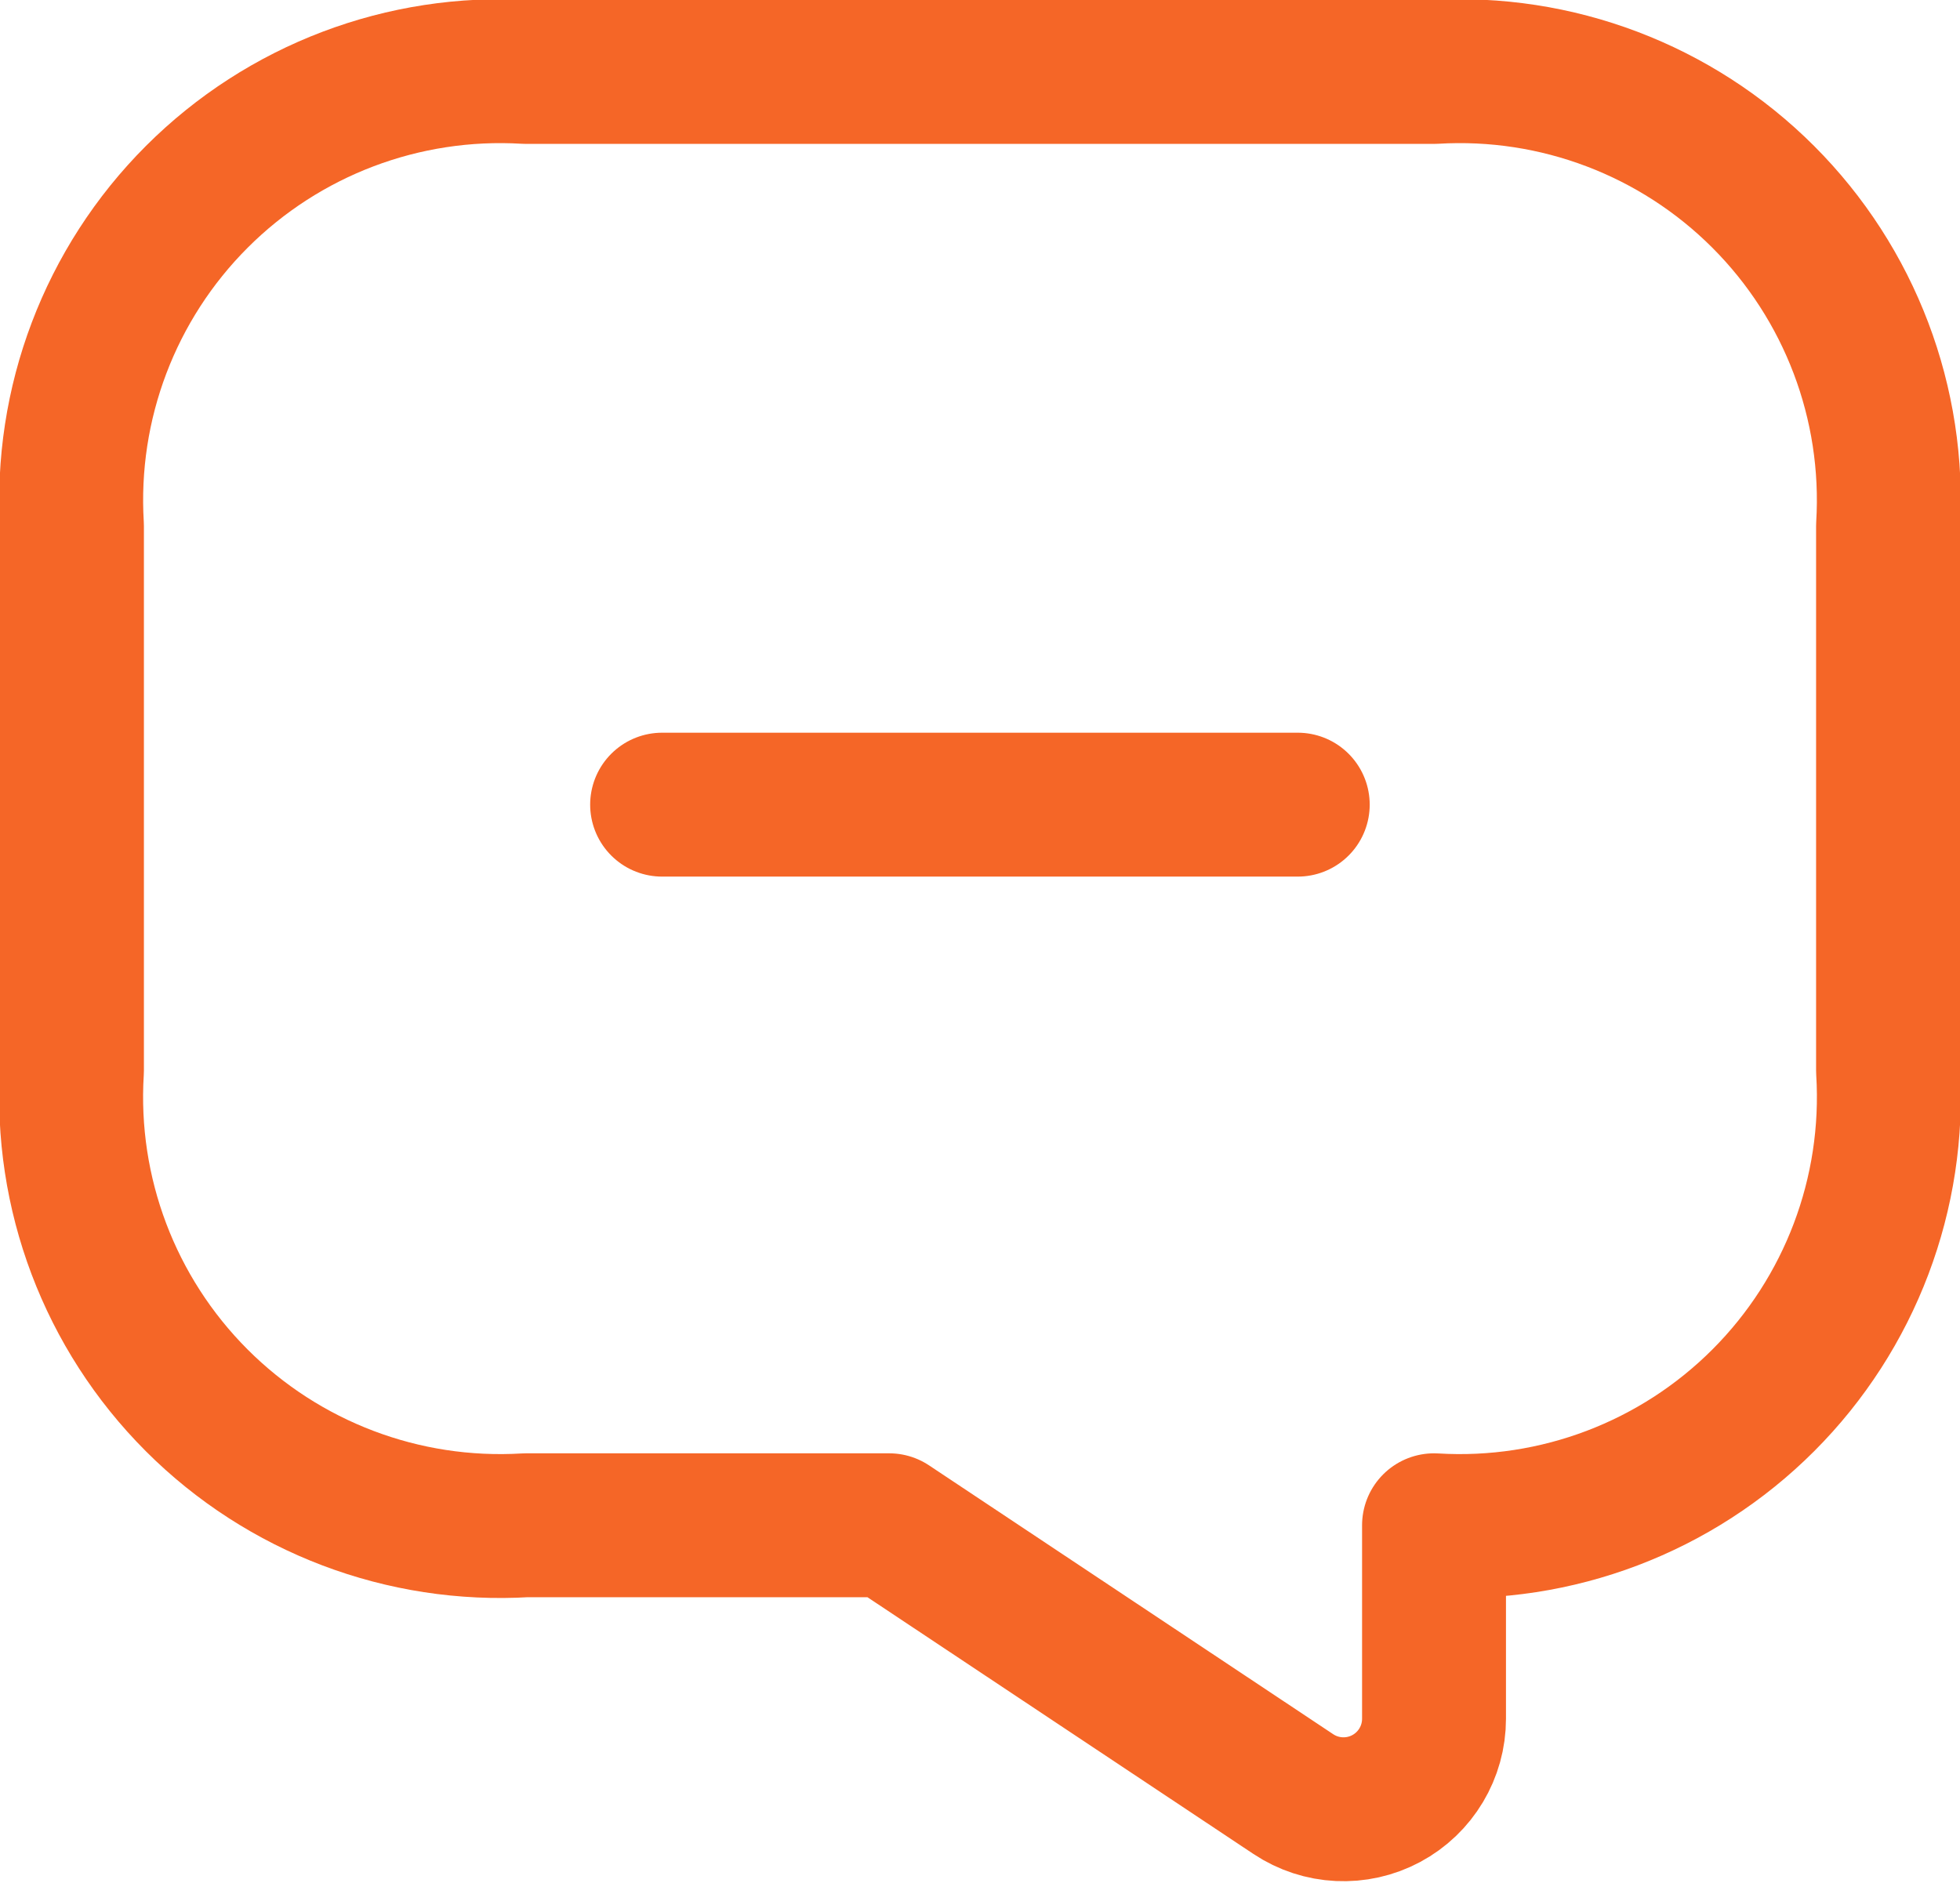
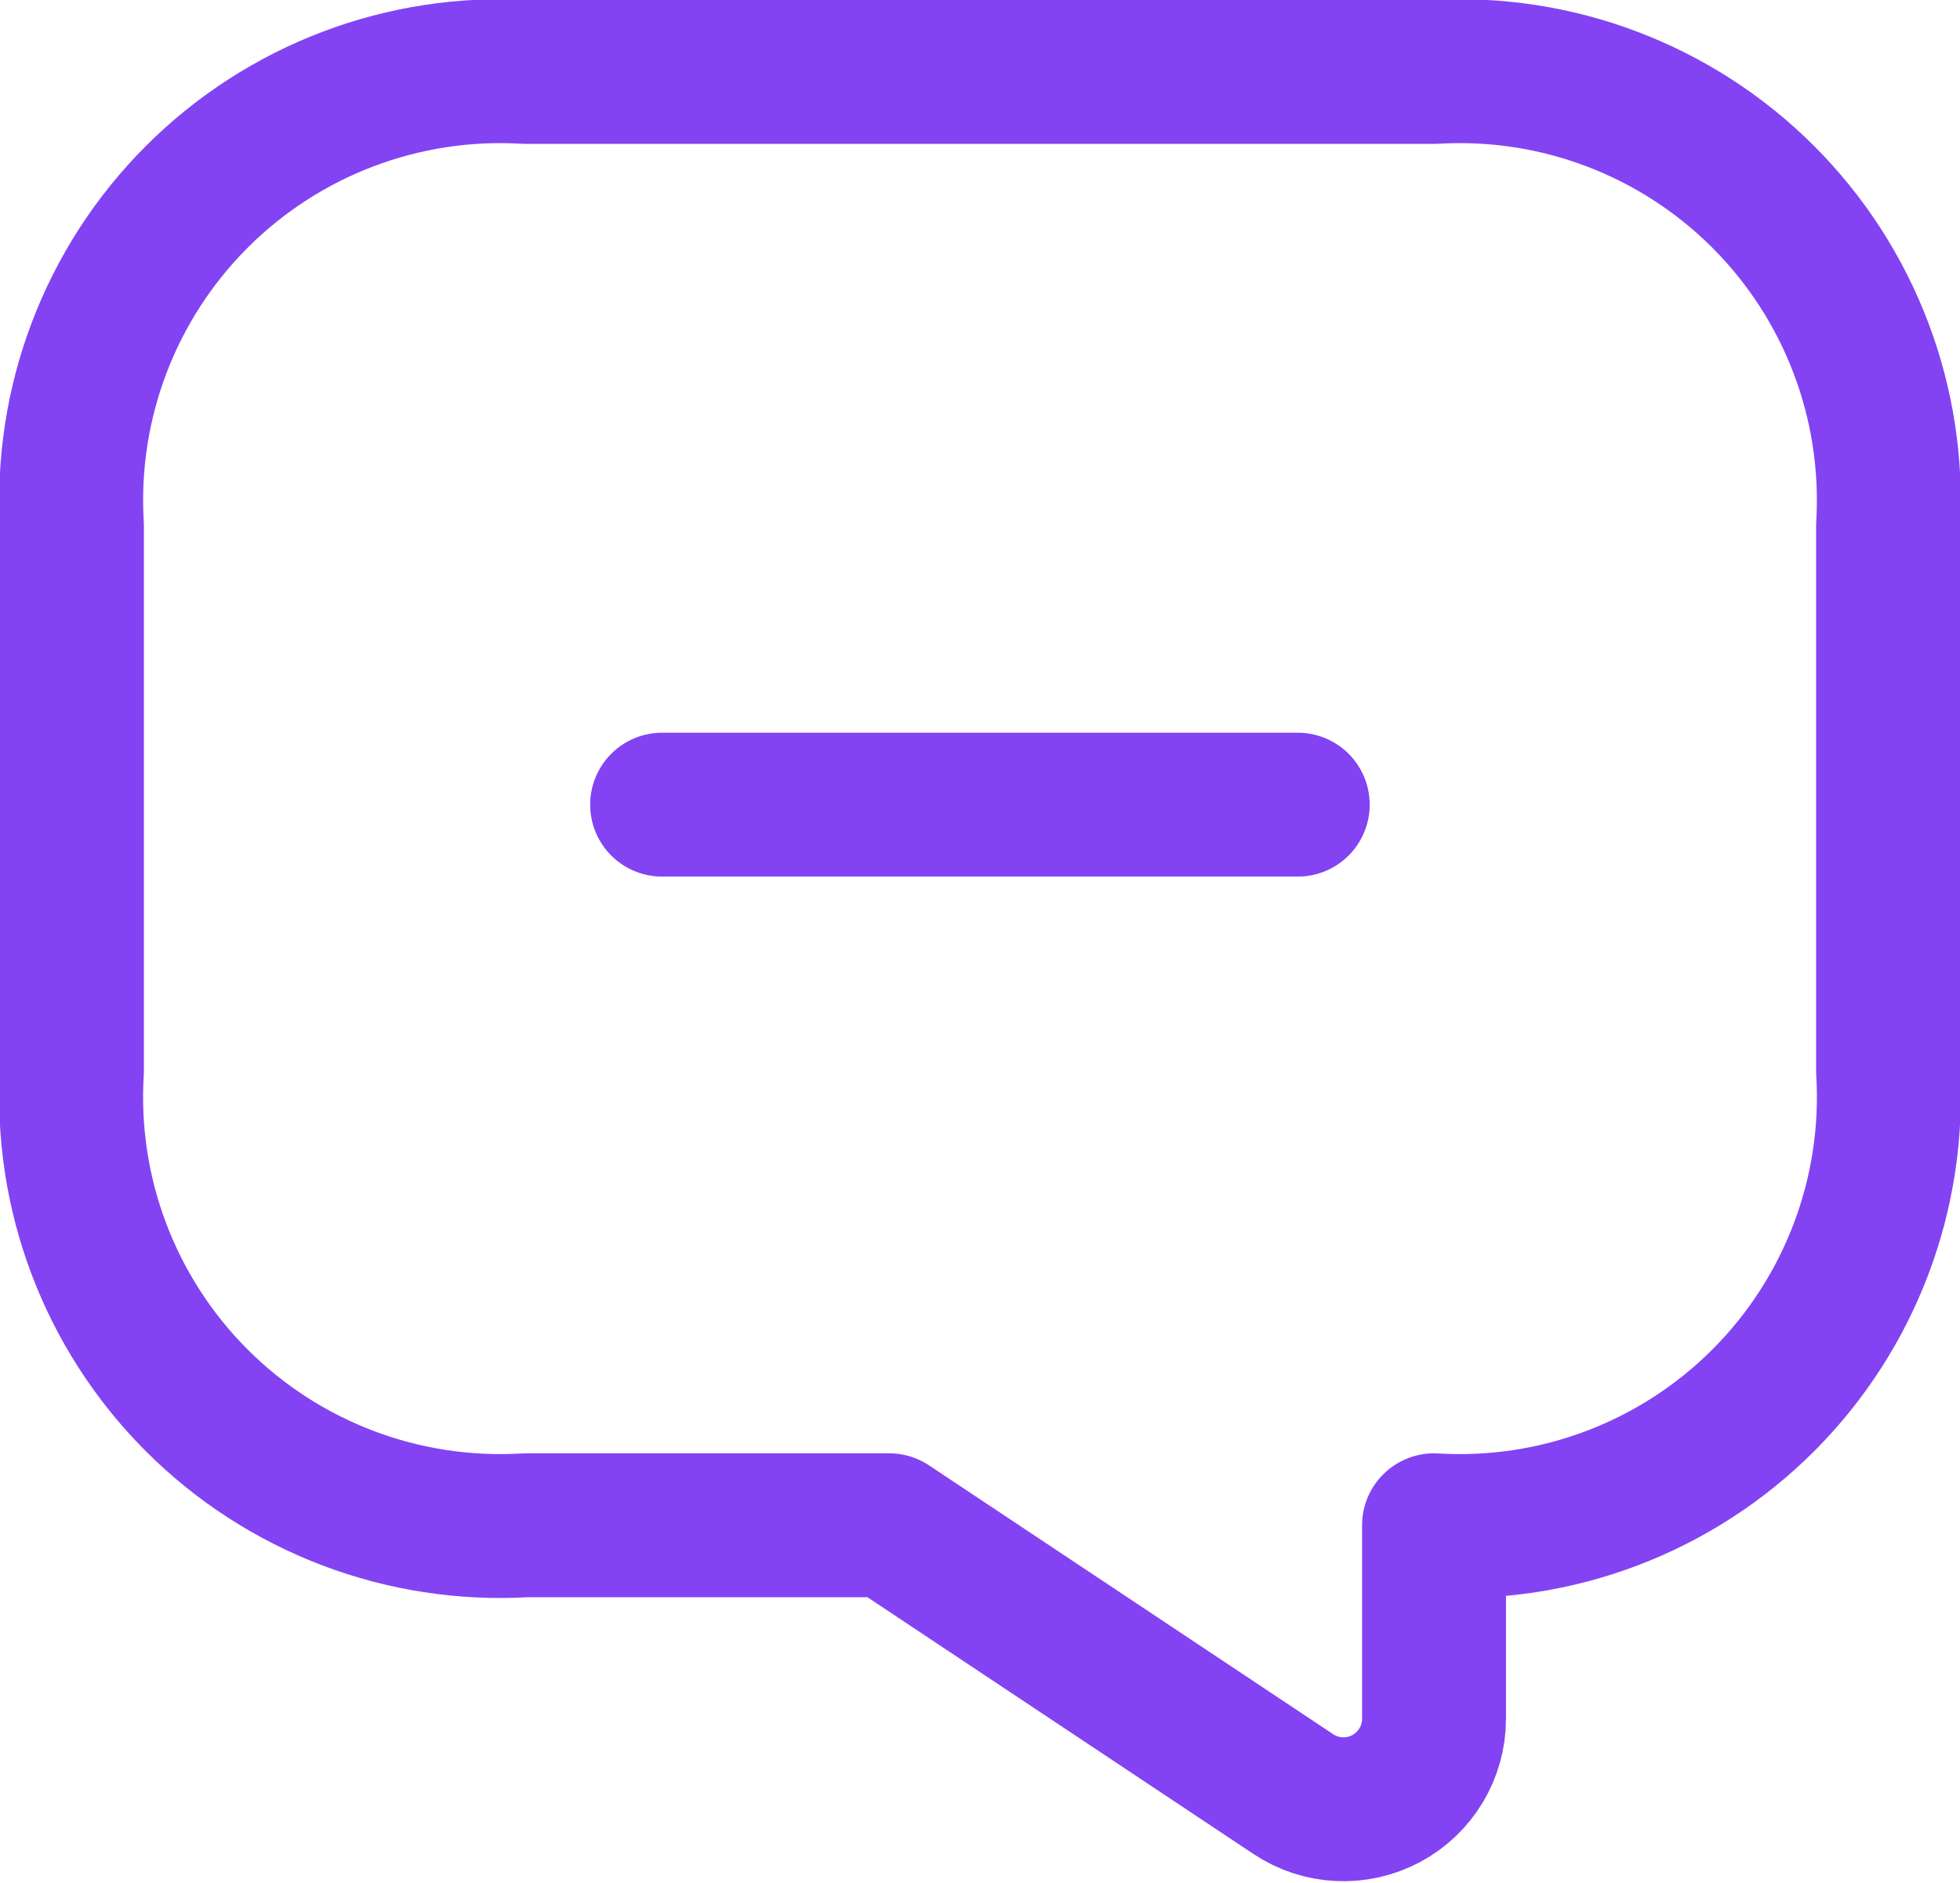
<svg xmlns="http://www.w3.org/2000/svg" width="13.62" height="13.082" viewBox="0 0 13.62 13.082">
  <g id="Group_51" data-name="Group 51" transform="translate(-493.5 -315.93)">
-     <path id="Vector" d="M0,0H4.417" transform="translate(498.101 321.522)" fill="none" stroke="#f56627" stroke-linecap="round" stroke-linejoin="round" stroke-width="1" />
-     <path id="Vector-2" data-name="Vector" d="M3.155,10.1H5.679l2.808,1.868a.629.629,0,0,0,.978-.524V10.1A2.981,2.981,0,0,0,12.62,6.941V3.155A2.981,2.981,0,0,0,9.465,0H3.155A2.981,2.981,0,0,0,0,3.155V6.941A2.981,2.981,0,0,0,3.155,10.1Z" transform="translate(494 316.43)" fill="none" stroke="#f56627" stroke-linecap="round" stroke-linejoin="round" stroke-width="1" />
+     <path id="Vector" d="M0,0H4.417" transform="translate(498.101 321.522)" fill="none" stroke="#8343F3" stroke-linecap="round" stroke-linejoin="round" stroke-width="1" />
+     <path id="Vector-2" data-name="Vector" d="M3.155,10.1H5.679l2.808,1.868a.629.629,0,0,0,.978-.524V10.1A2.981,2.981,0,0,0,12.62,6.941V3.155A2.981,2.981,0,0,0,9.465,0H3.155A2.981,2.981,0,0,0,0,3.155V6.941A2.981,2.981,0,0,0,3.155,10.1Z" transform="translate(494 316.43)" fill="none" stroke="#8343F3" stroke-linecap="round" stroke-linejoin="round" stroke-width="1" />
  </g>
</svg>
